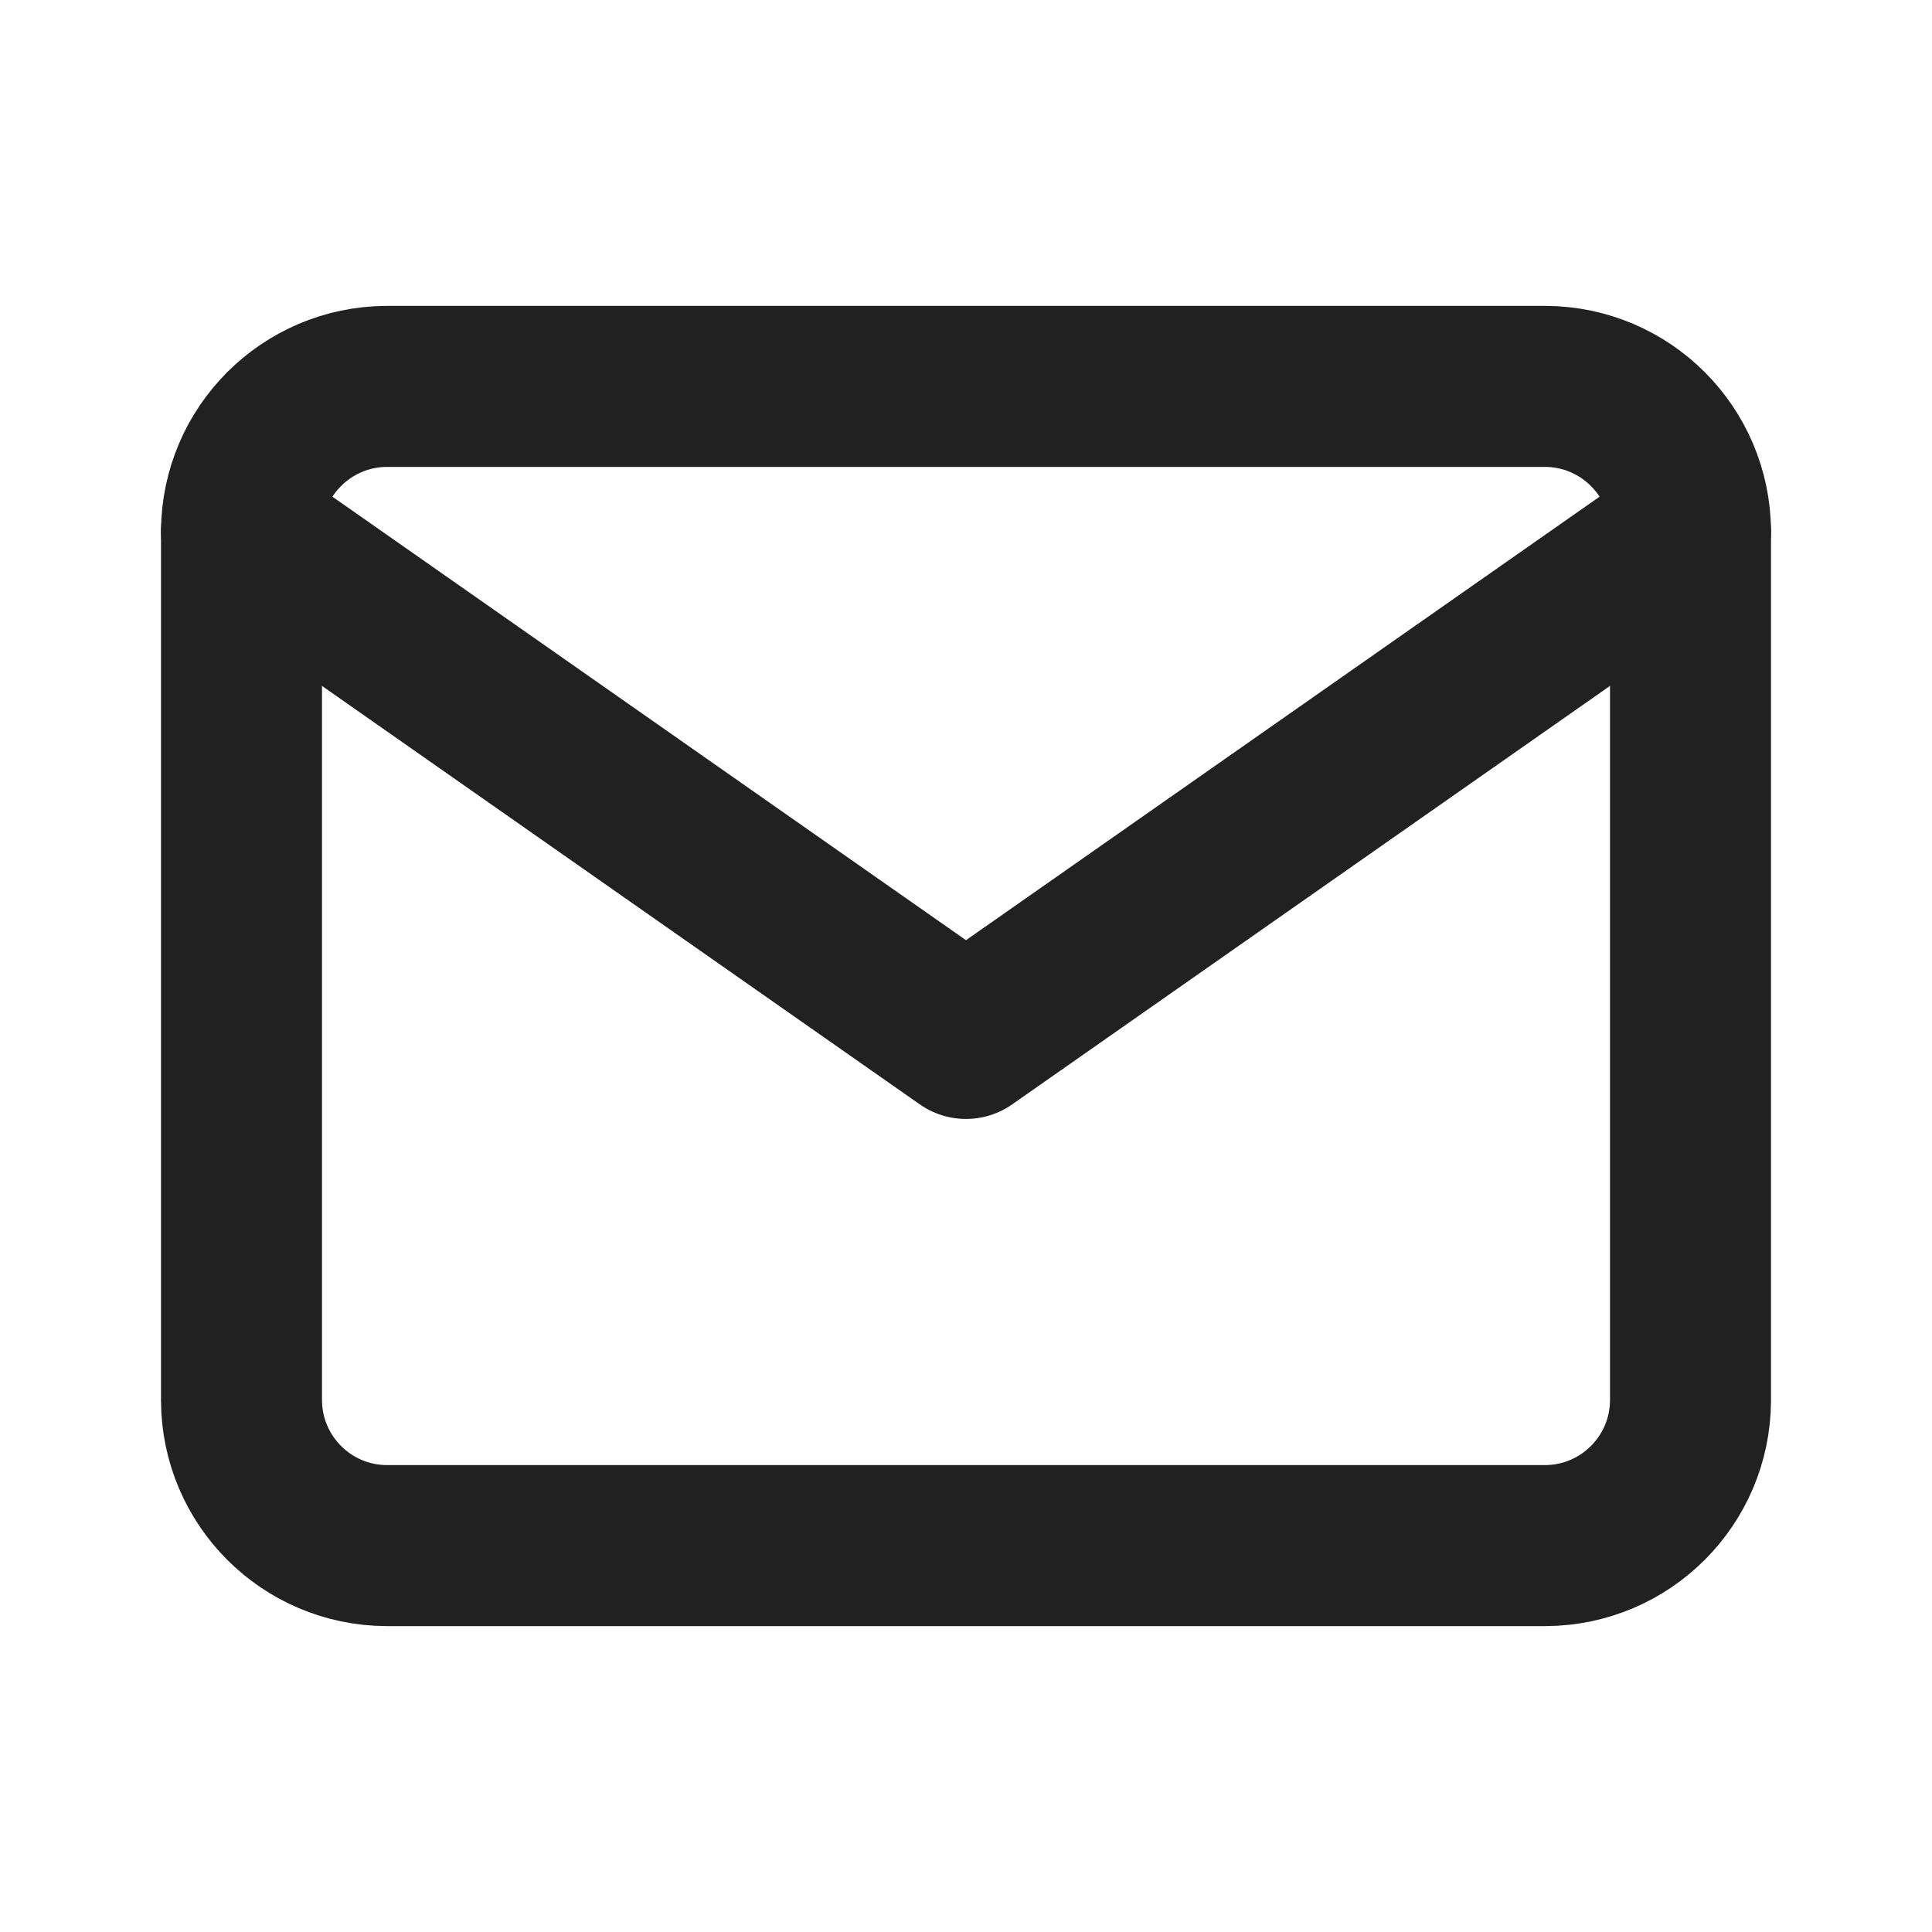
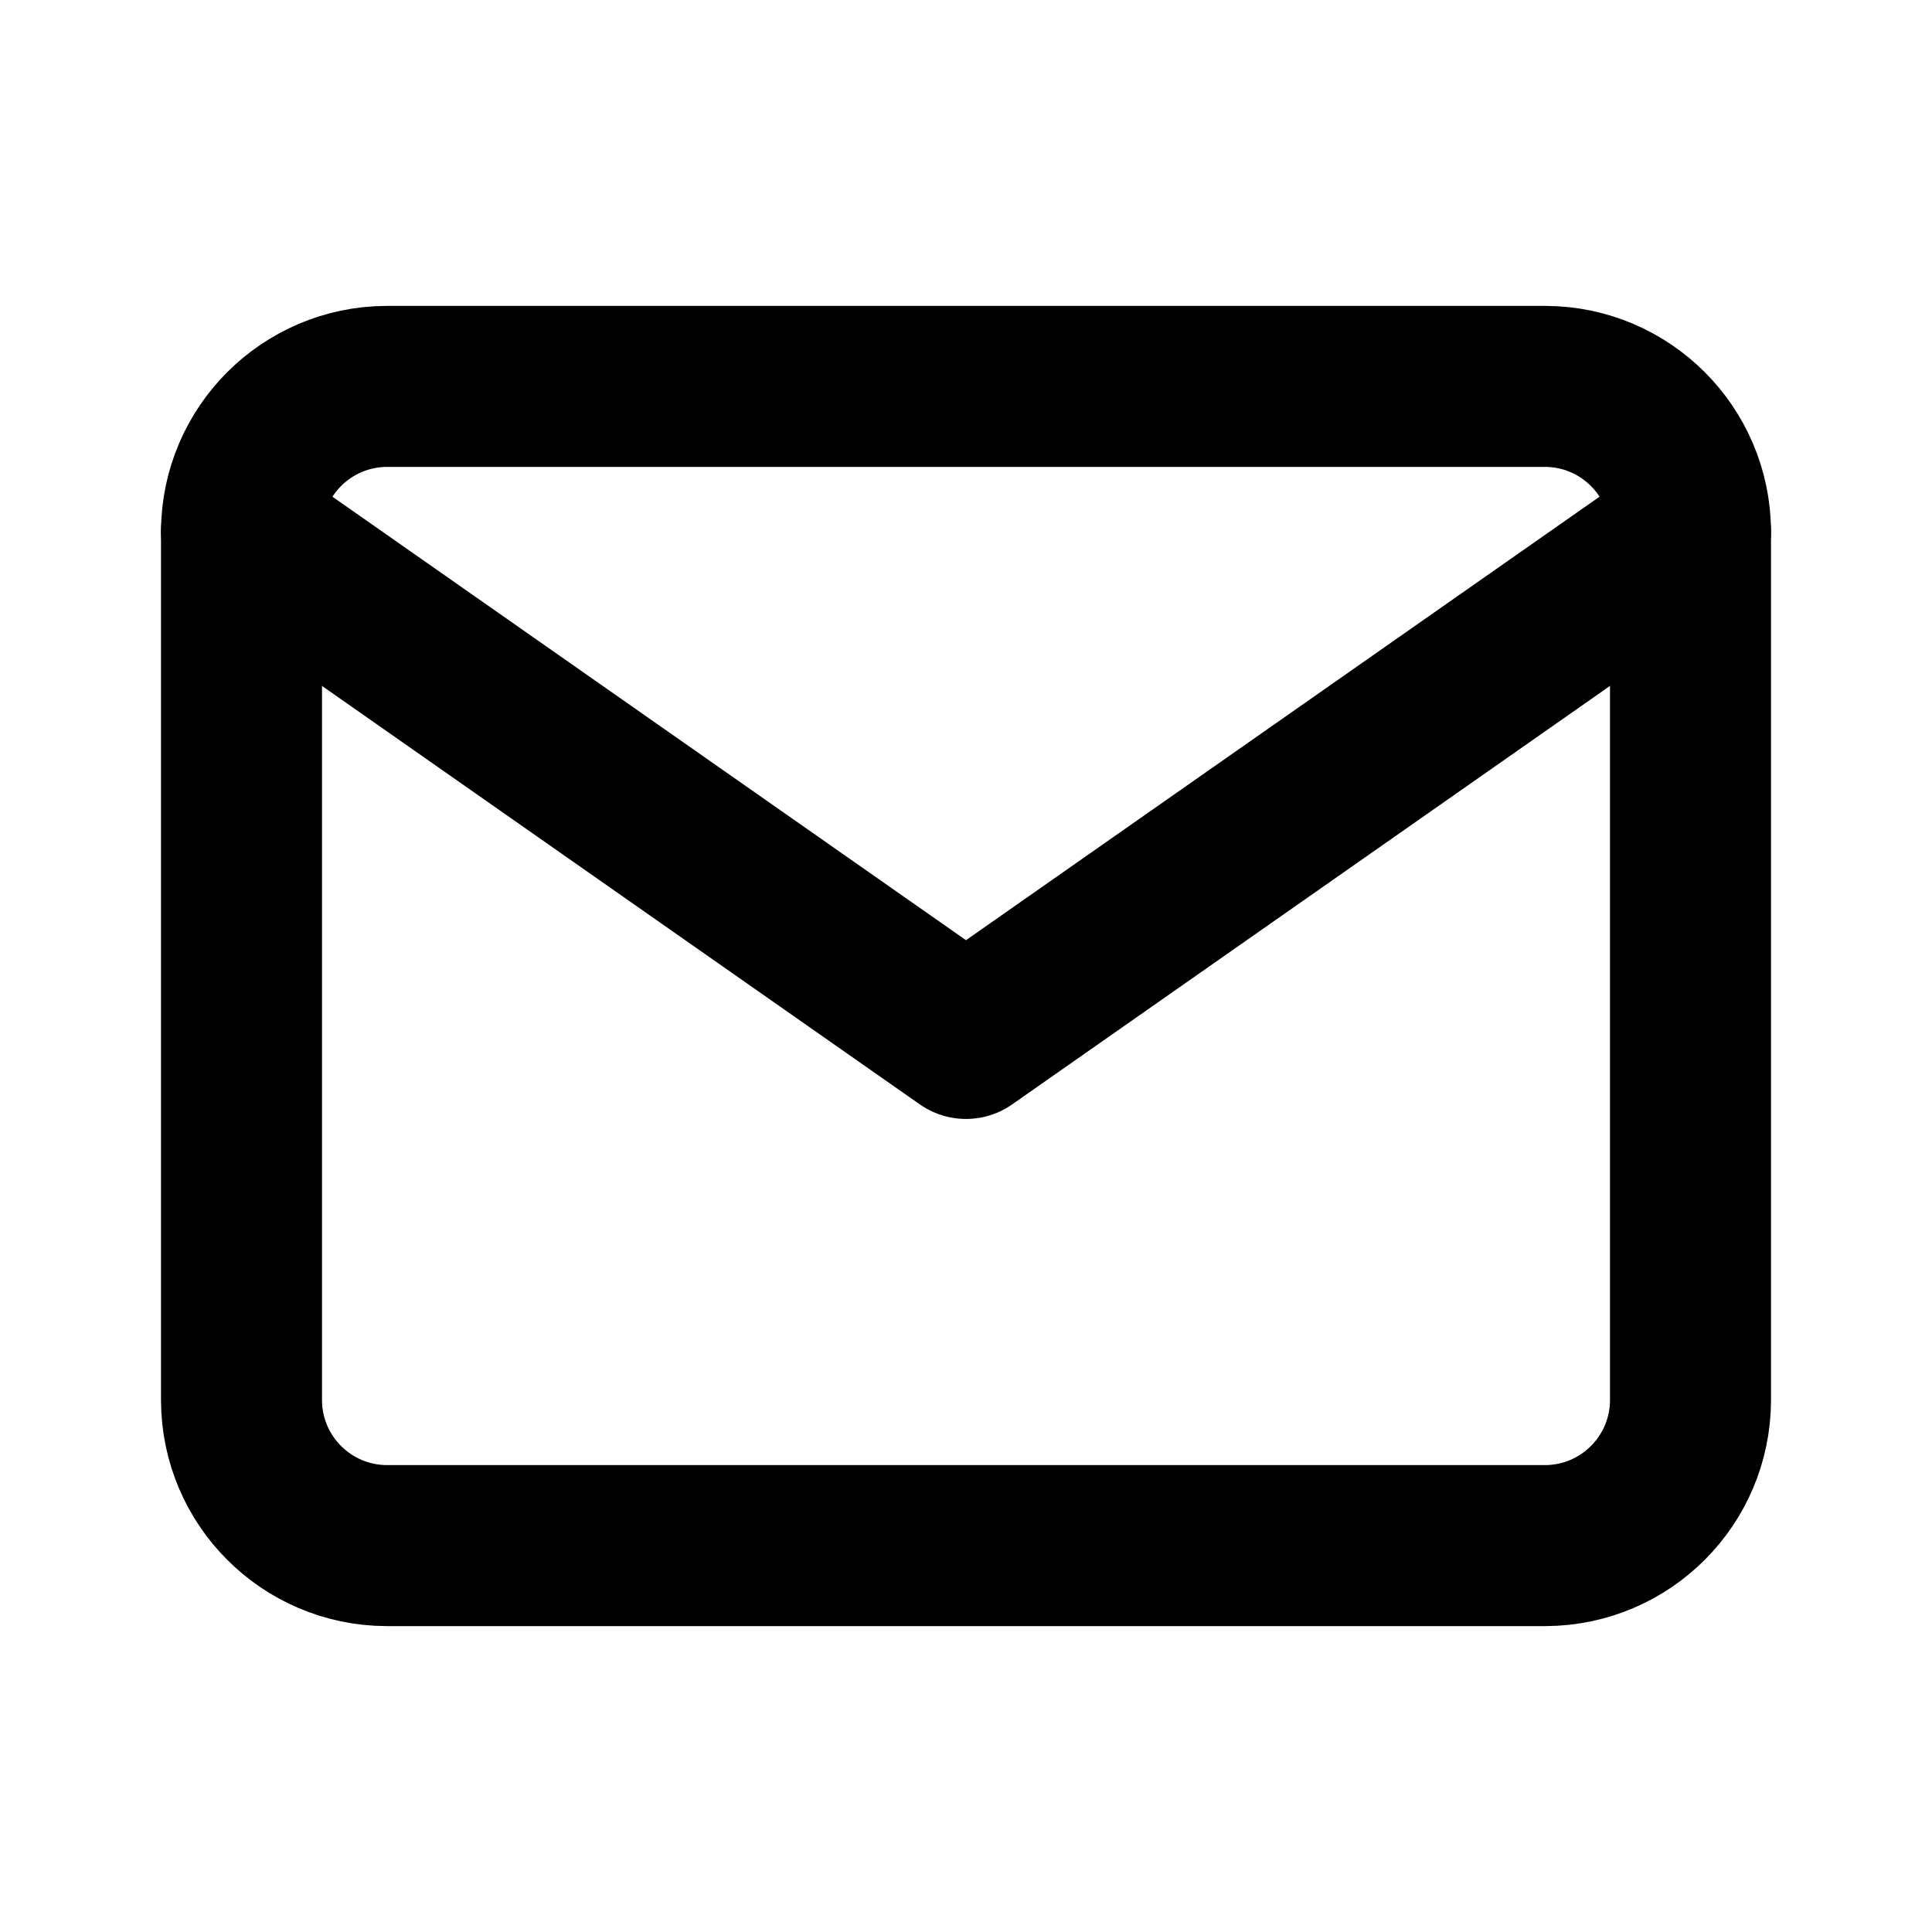
- <svg xmlns="http://www.w3.org/2000/svg" viewBox="0 0 24 24">
-   <defs>
-     <style>.cls-1{fill:none;stroke:#212121;stroke-linecap:round;stroke-linejoin:round;stroke-width:2px;}</style>
-   </defs>
-   <g id="Layer_3" data-name="Layer 3">
-     <g id="letter">
-       <path class="cls-1" d="M4.8,4.8H19.2A1.81,1.81,0,0,1,21,6.6V17.4a1.81,1.81,0,0,1-1.8,1.8H4.8A1.81,1.81,0,0,1,3,17.4V6.6A1.81,1.81,0,0,1,4.8,4.8Z" />
-       <path class="cls-1" d="M21,6.6l-9,6.3L3,6.6" />
-     </g>
+ <svg xmlns="http://www.w3.org/2000/svg" id="Layer_3" data-name="Layer 3" viewBox="0 0 24 24">
+   <g id="letter">
+     <path d="M4.8,4.8H19.2A1.81,1.81,0,0,1,21,6.6V17.4a1.81,1.81,0,0,1-1.8,1.8H4.8A1.81,1.81,0,0,1,3,17.4V6.6A1.81,1.81,0,0,1,4.8,4.8Z" fill="none" stroke="#000" stroke-linecap="round" stroke-linejoin="round" stroke-width="2" />
+     <path d="M21,6.6l-9,6.3L3,6.6" fill="none" stroke="#000" stroke-linecap="round" stroke-linejoin="round" stroke-width="2" />
  </g>
</svg>
